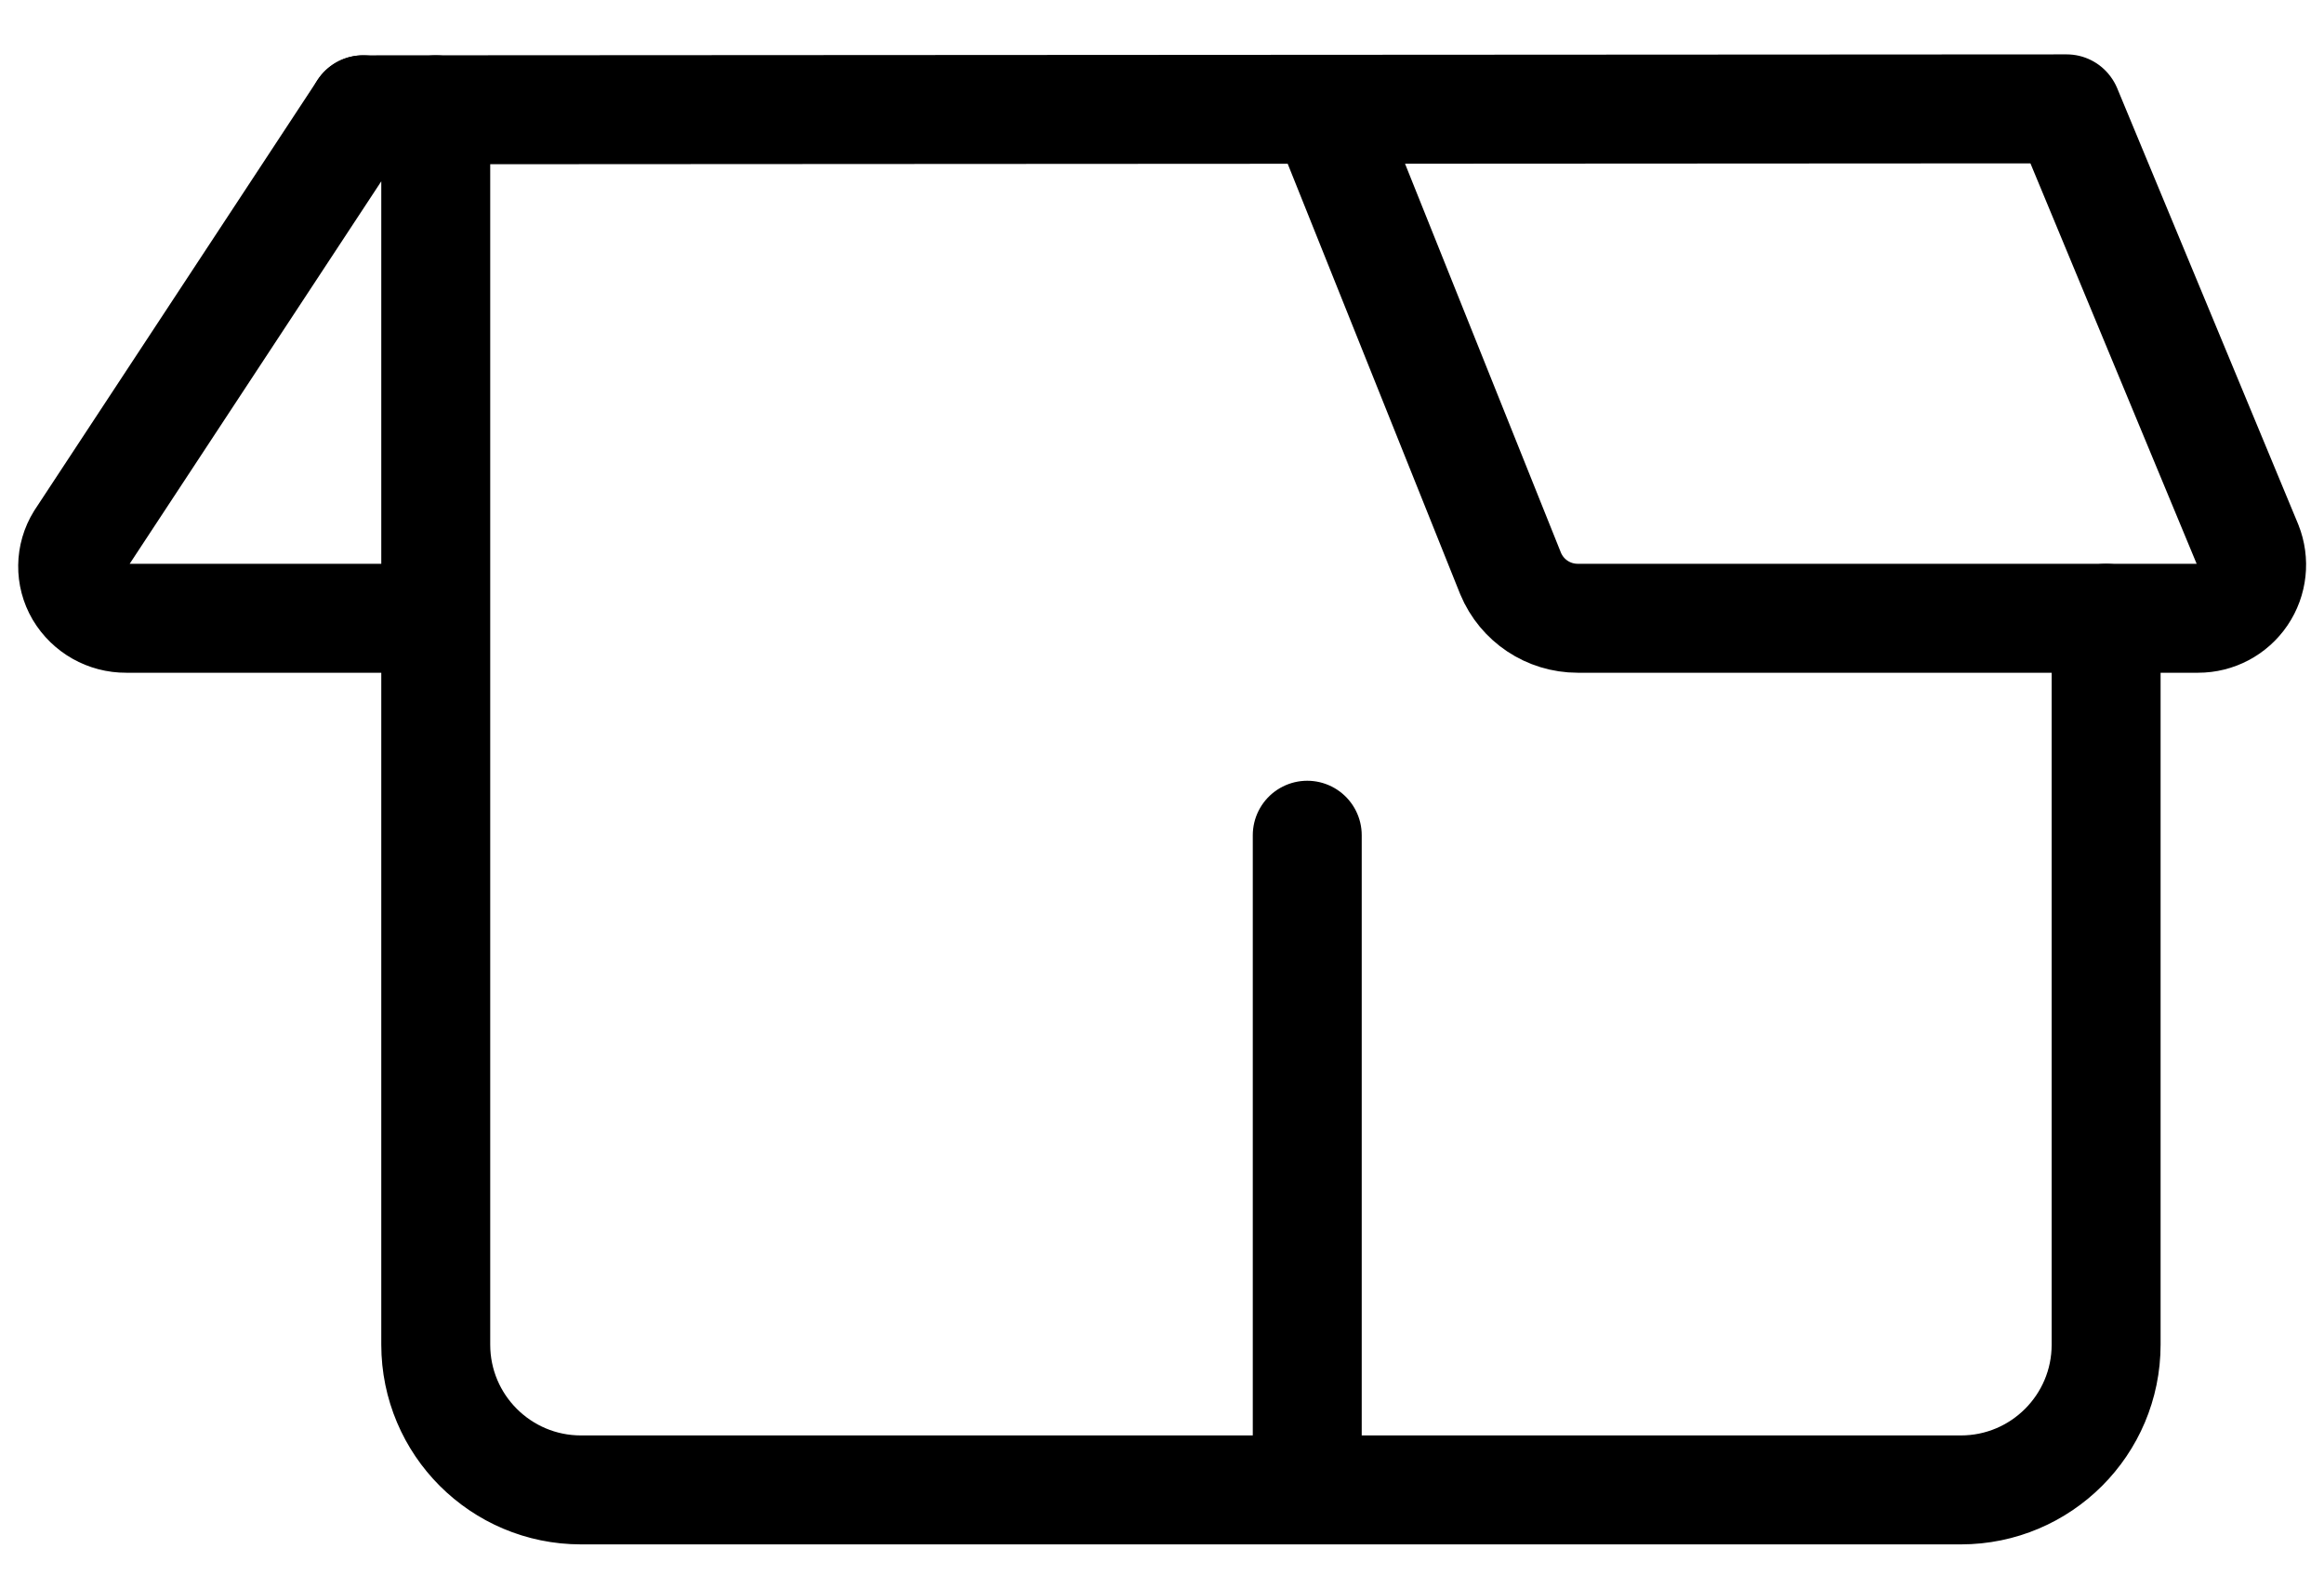
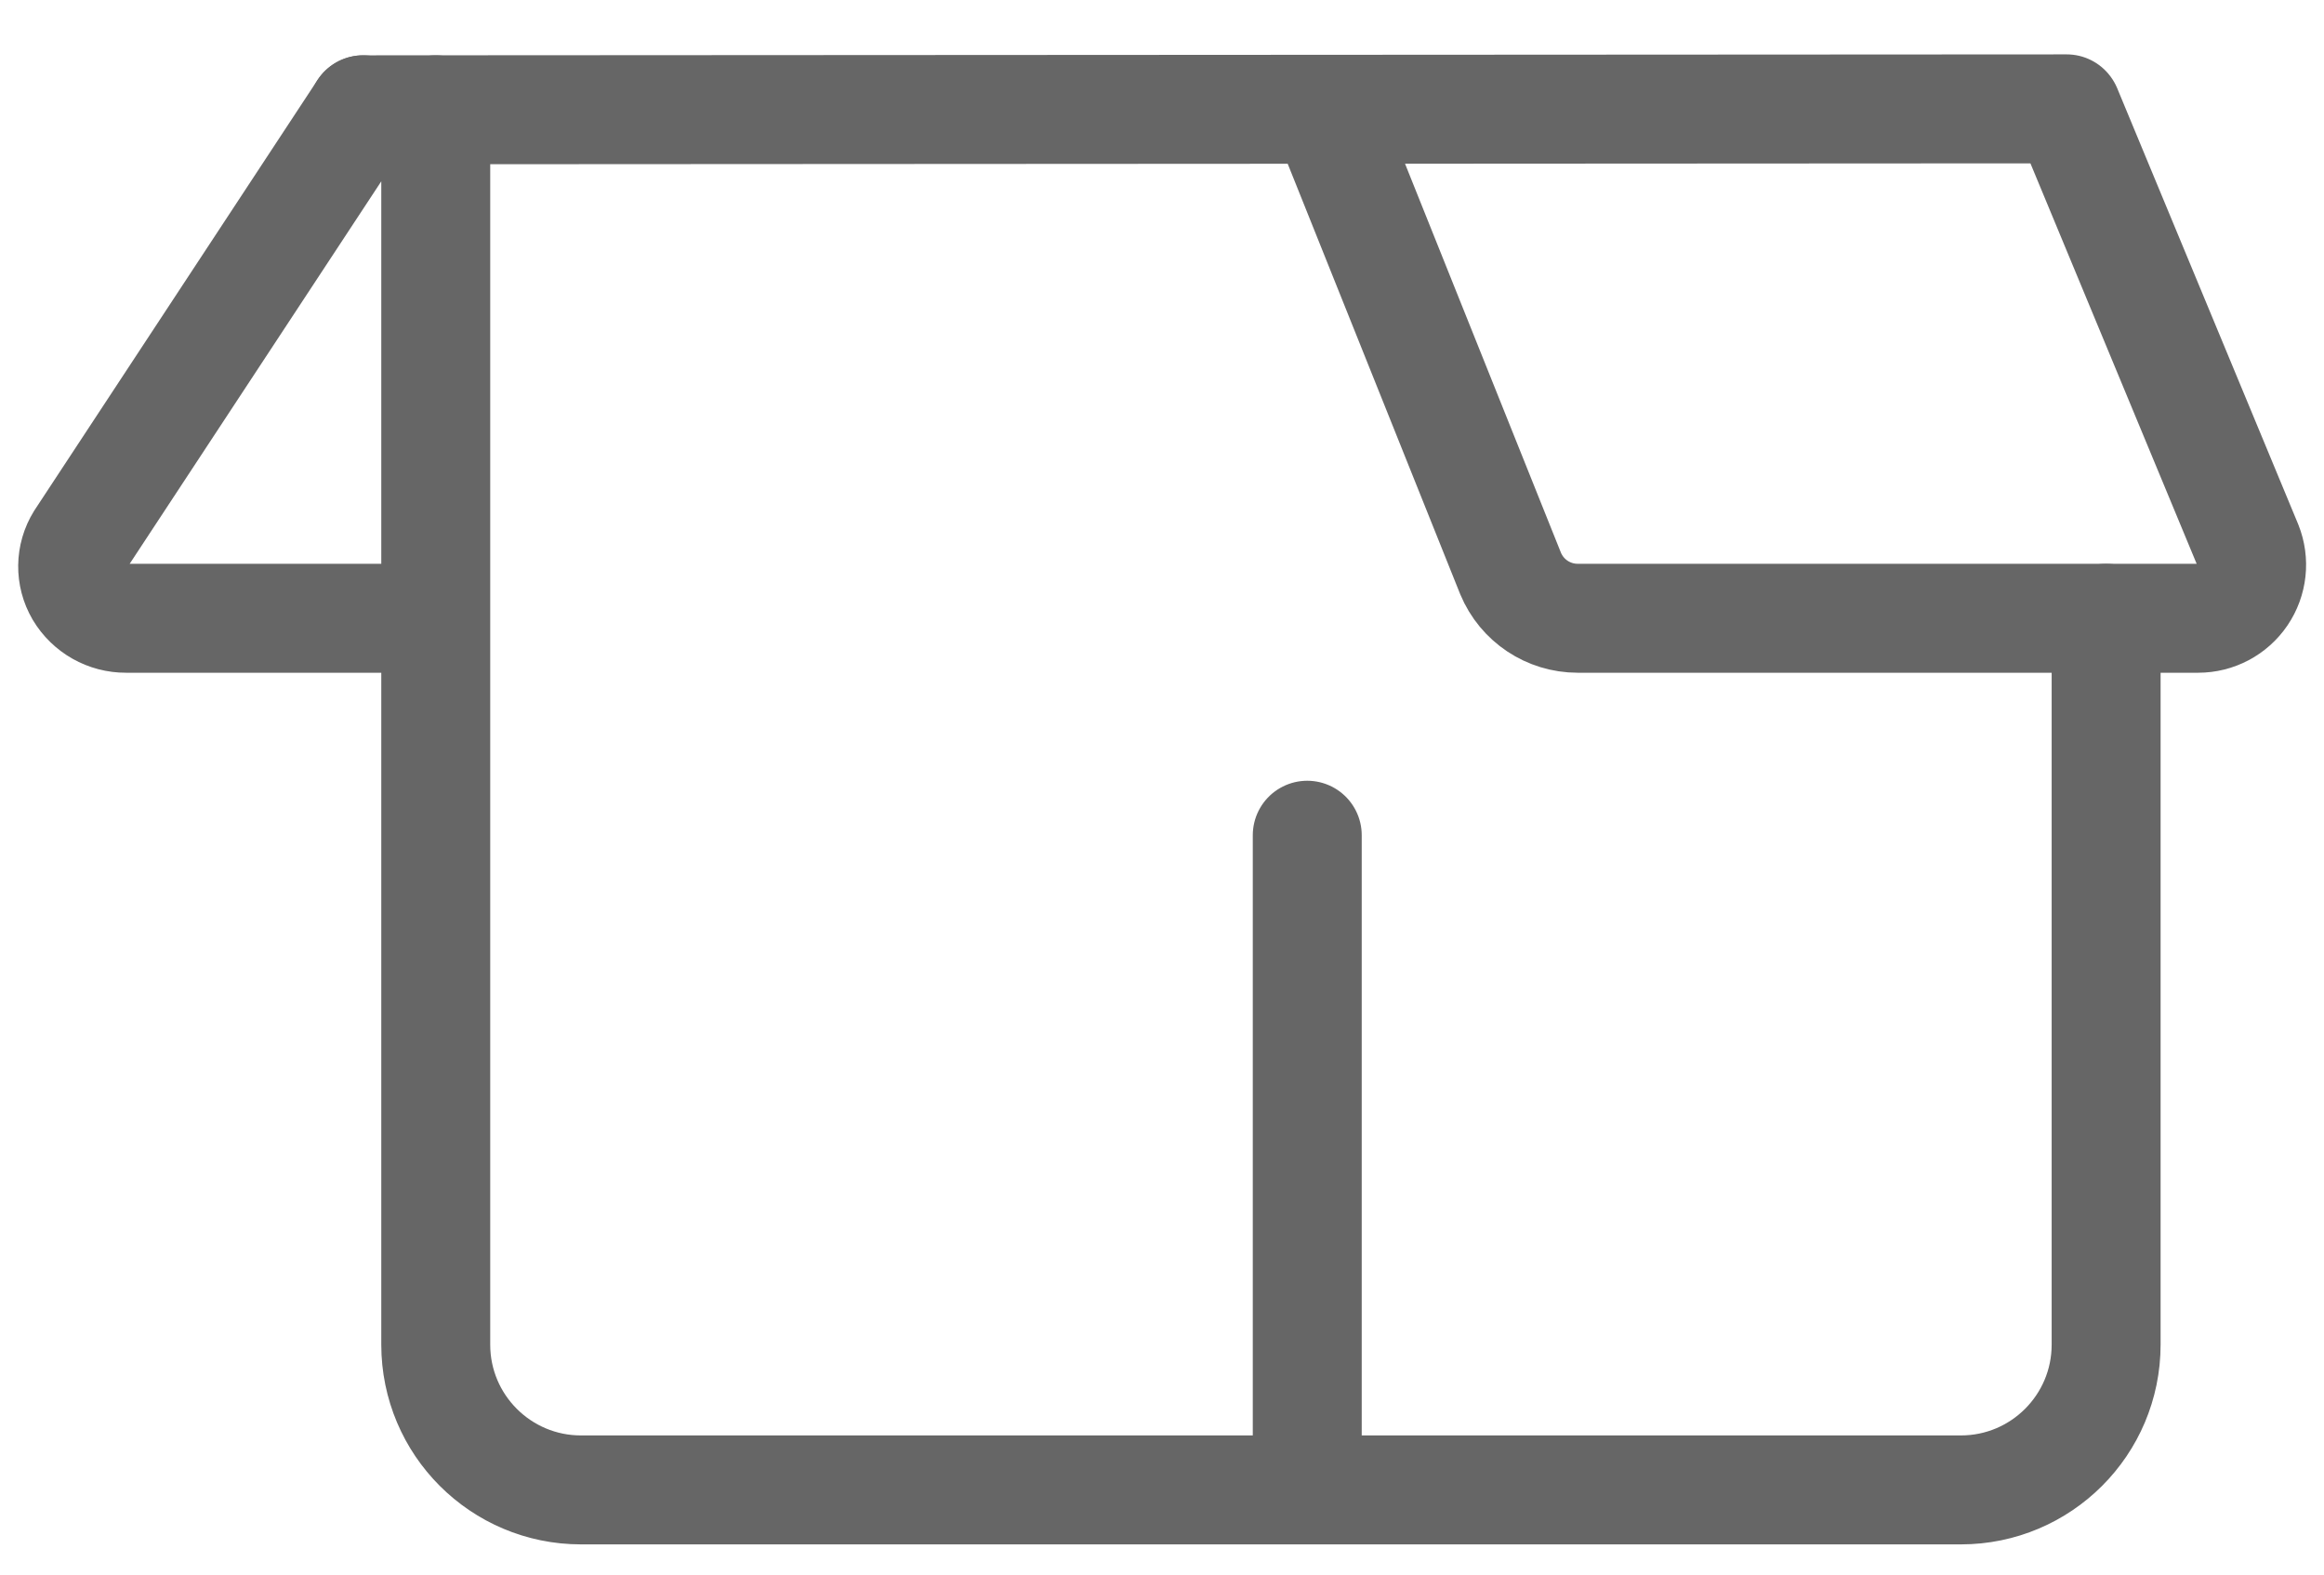
<svg xmlns="http://www.w3.org/2000/svg" width="31" height="21" viewBox="0 0 32 21">
-   <g fill="none" fill-rule="evenodd" stroke="currentColor" stroke-linecap="round" stroke-linejoin="round" stroke-width="1.5">
+   <g fill="none" fill-rule="evenodd" stroke="#666" stroke-linecap="round" stroke-linejoin="round" stroke-width="1.5">
    <path d="M18 11.16v9.013H8a2 2 0 0 1-2-2v-17M29 8.173v10a2 2 0 0 1-2 2h-9M5 1.173l-3.895 5.92a.696.696 0 0 0-.009.719.74.74 0 0 0 .64.361H6" />
    <path d="M18.241 1.173L20.8 7.557c.156.374.52.616.924.616h8.543a.736.736 0 0 0 .684-1.009l-2.491-6M5 1.173l23.457-.013" />
  </g>
</svg>
